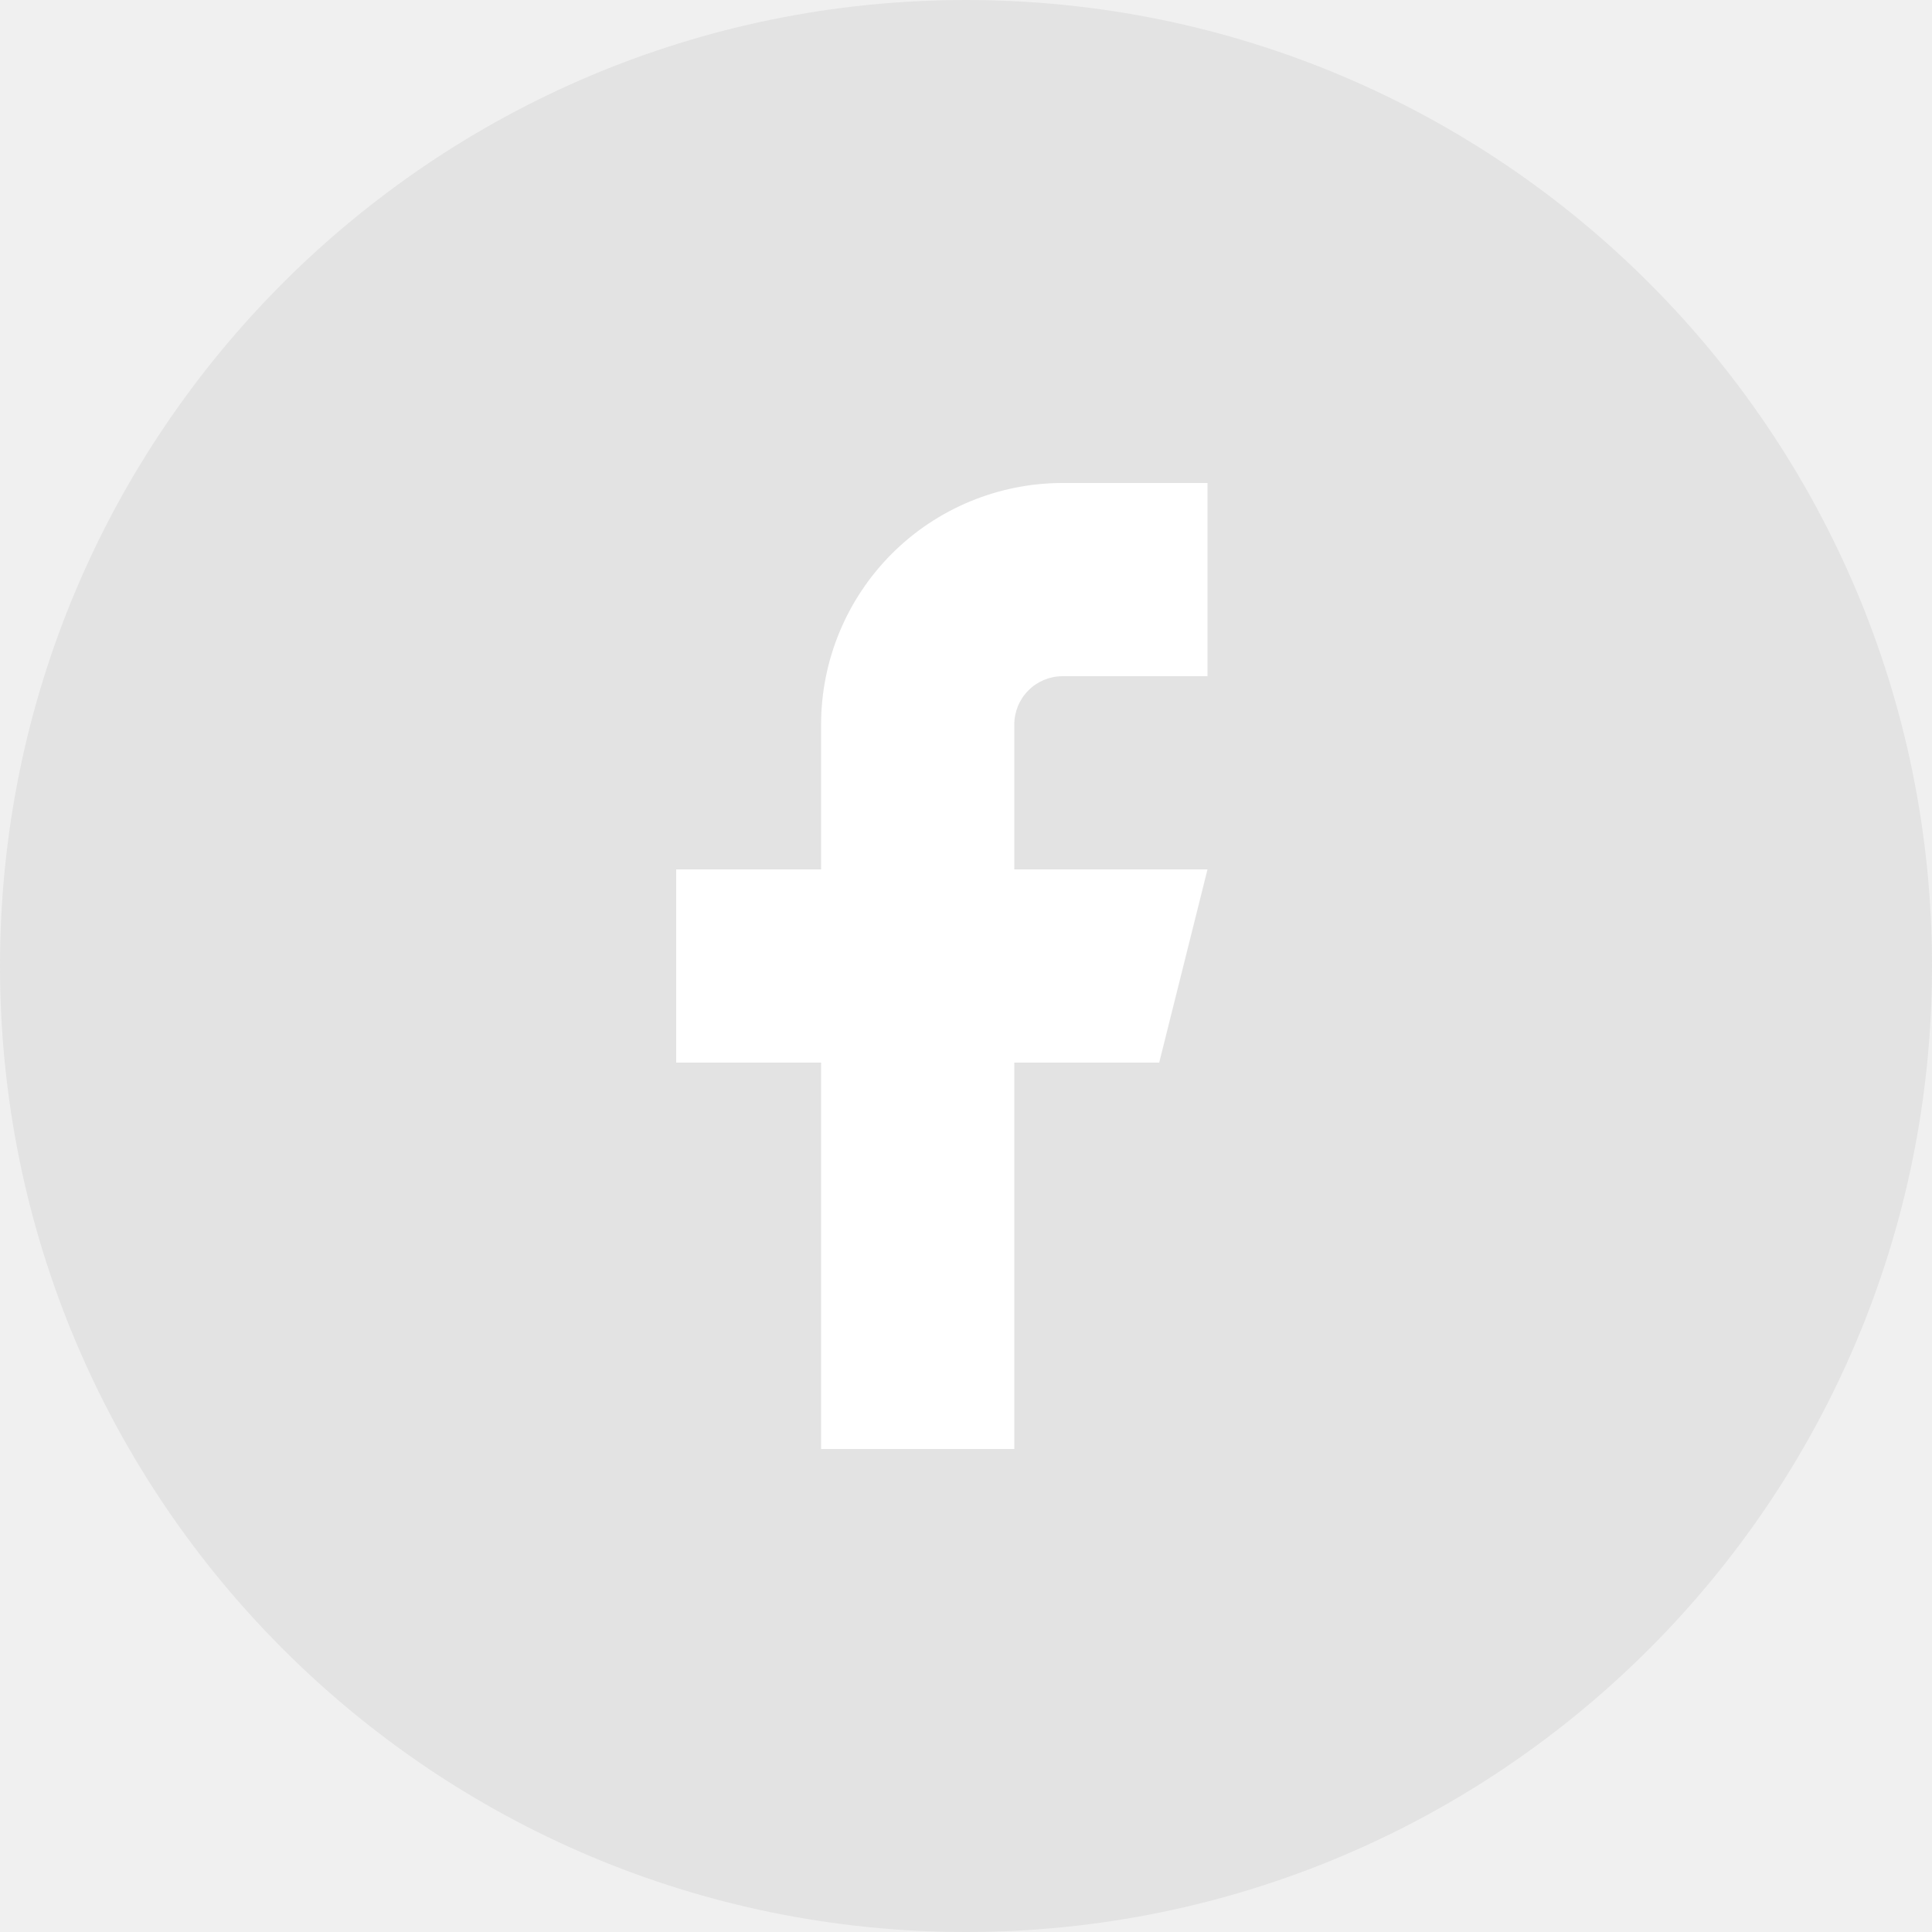
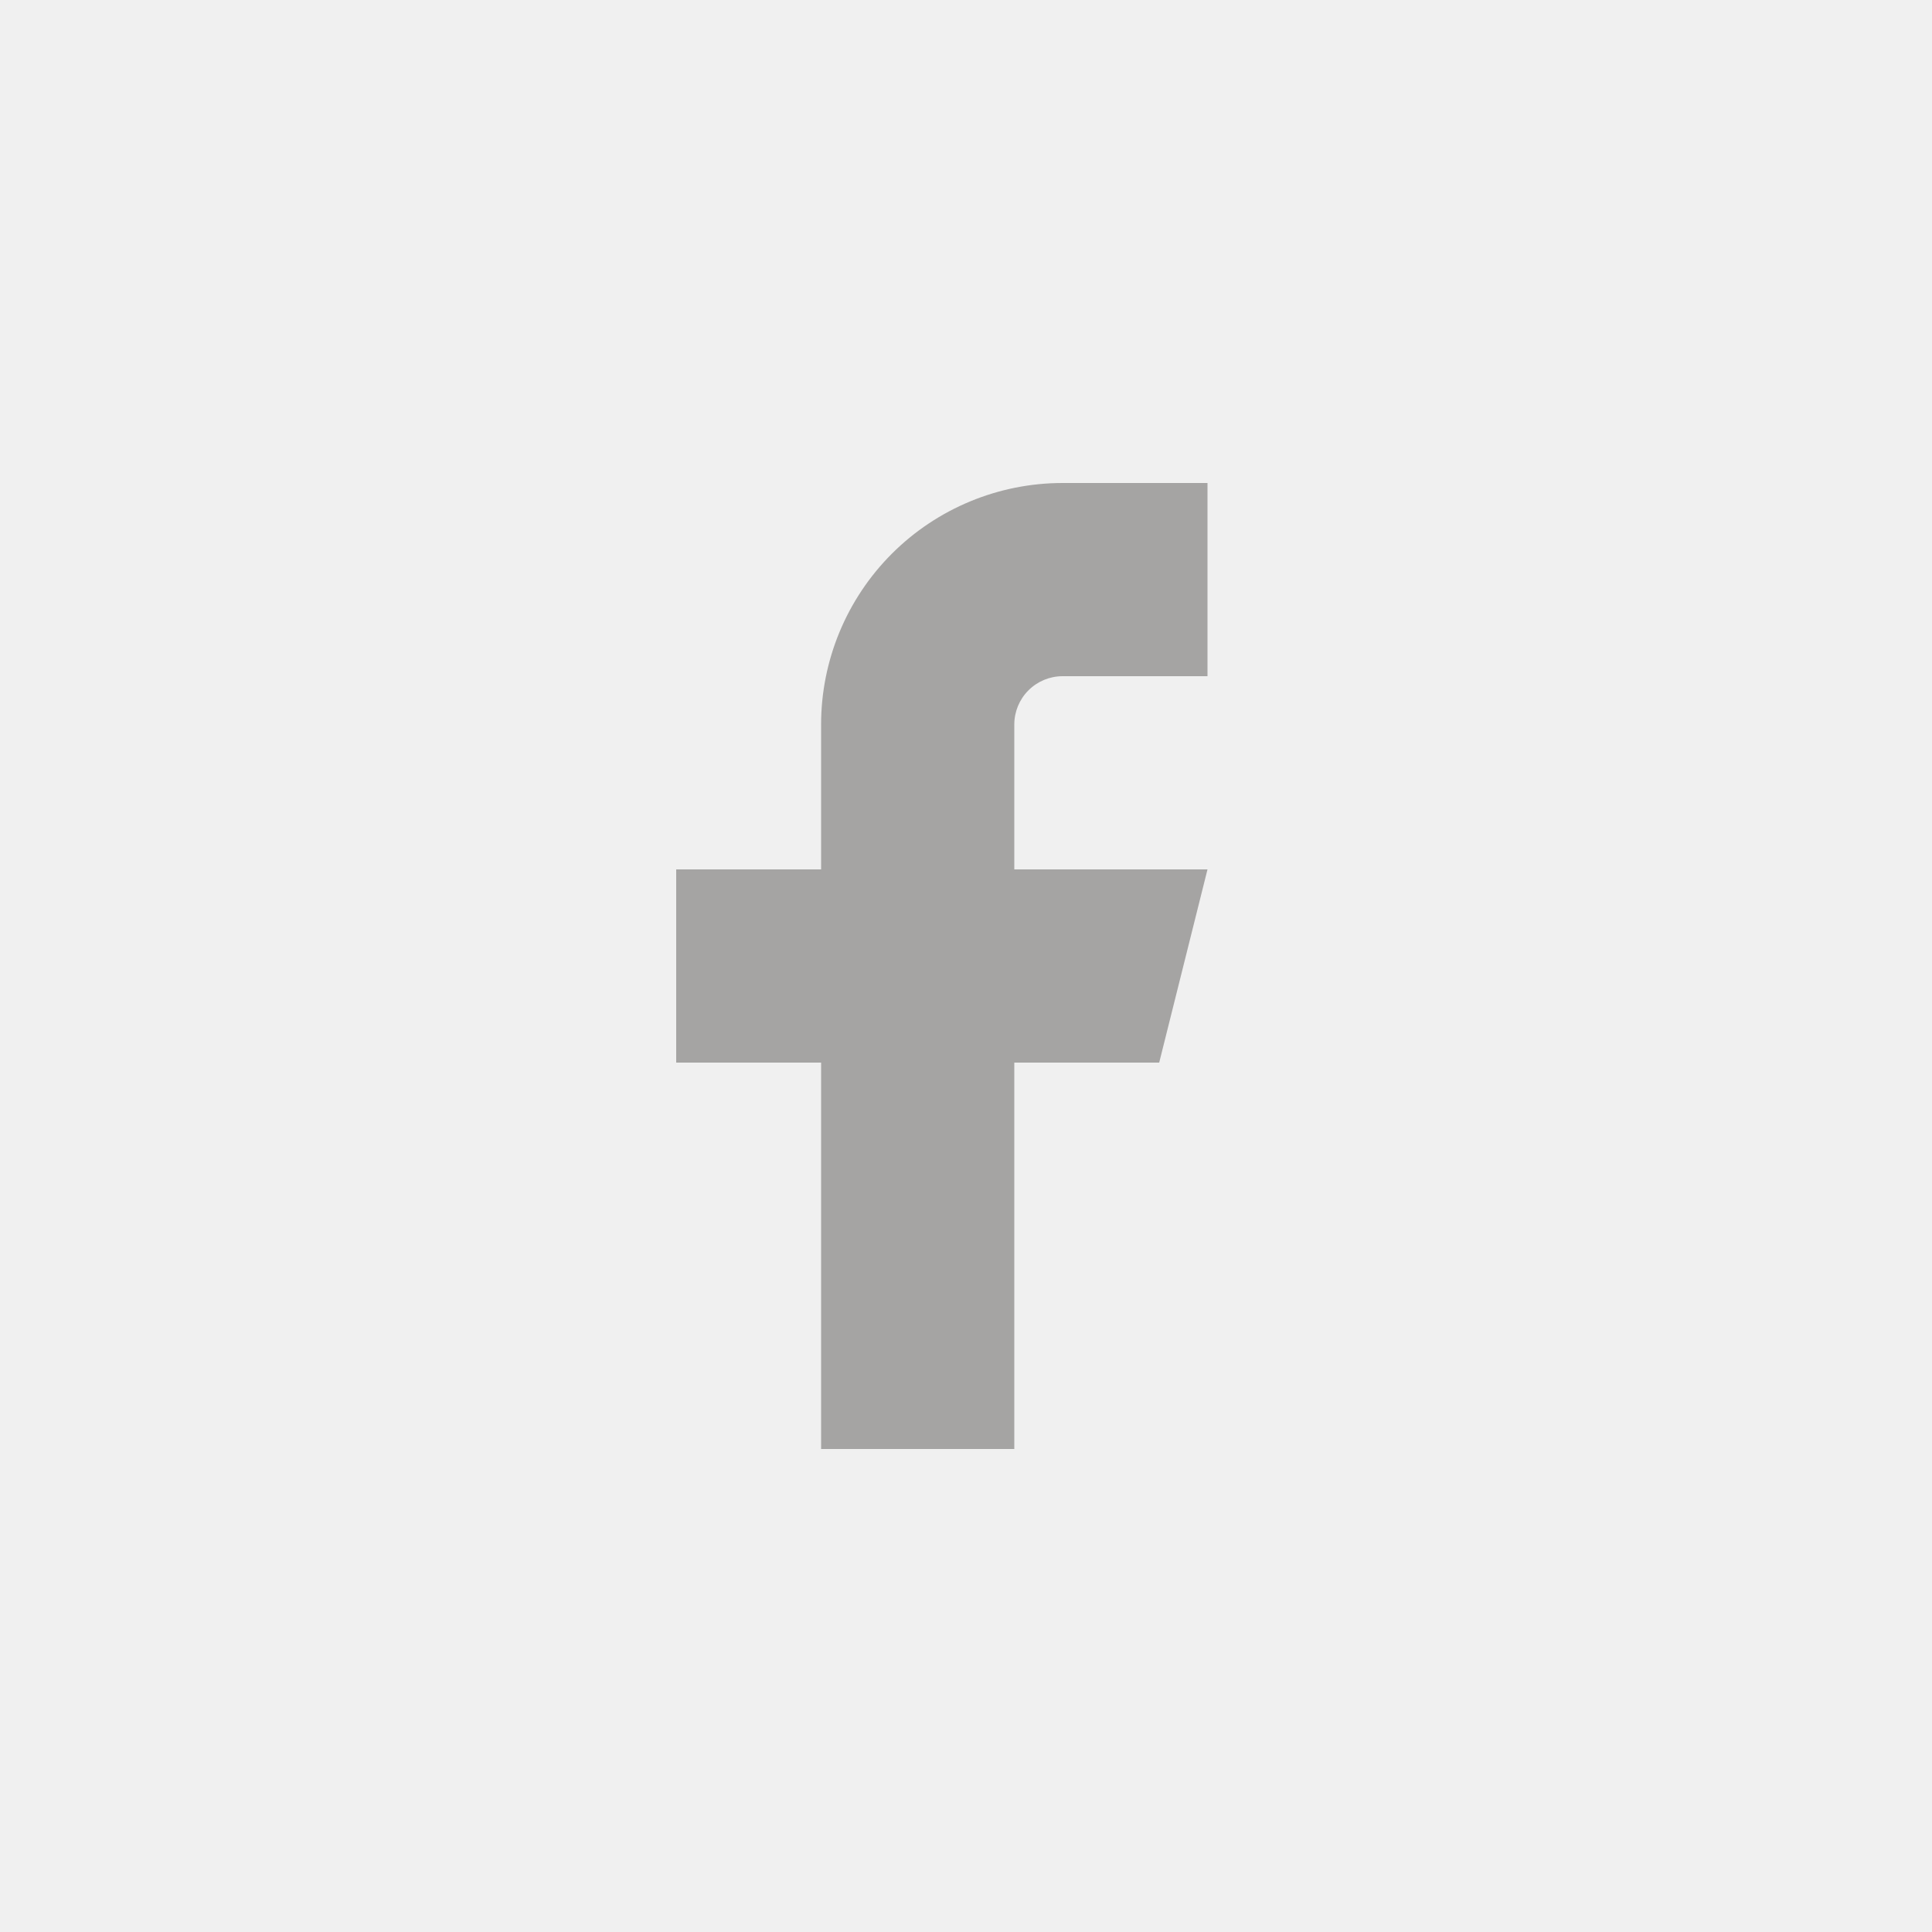
<svg xmlns="http://www.w3.org/2000/svg" width="40" height="40" viewBox="0 0 40 40" fill="none">
-   <circle cx="20" cy="20" r="20" fill="#E3E3E3" />
-   <path d="M25 10H22C20.674 10 19.402 10.527 18.465 11.464C17.527 12.402 17 13.674 17 15V18H14V22H17V30H21V22H24L25 18H21V15C21 14.735 21.105 14.48 21.293 14.293C21.48 14.105 21.735 14 22 14H25V10Z" fill="white" />
+   <rect width="40" height="40" rx="6" fill="#F0F0F0" />
+   <path d="M25 10H22C20.674 10 19.402 10.527 18.465 11.464C17.527 12.402 17 13.674 17 15V18H14V22H17V30H21V22H24L25 18H21V15C21 14.735 21.105 14.48 21.293 14.293C21.48 14.105 21.735 14 22 14H25V10Z" fill="#A5A4A3" />
</svg>
